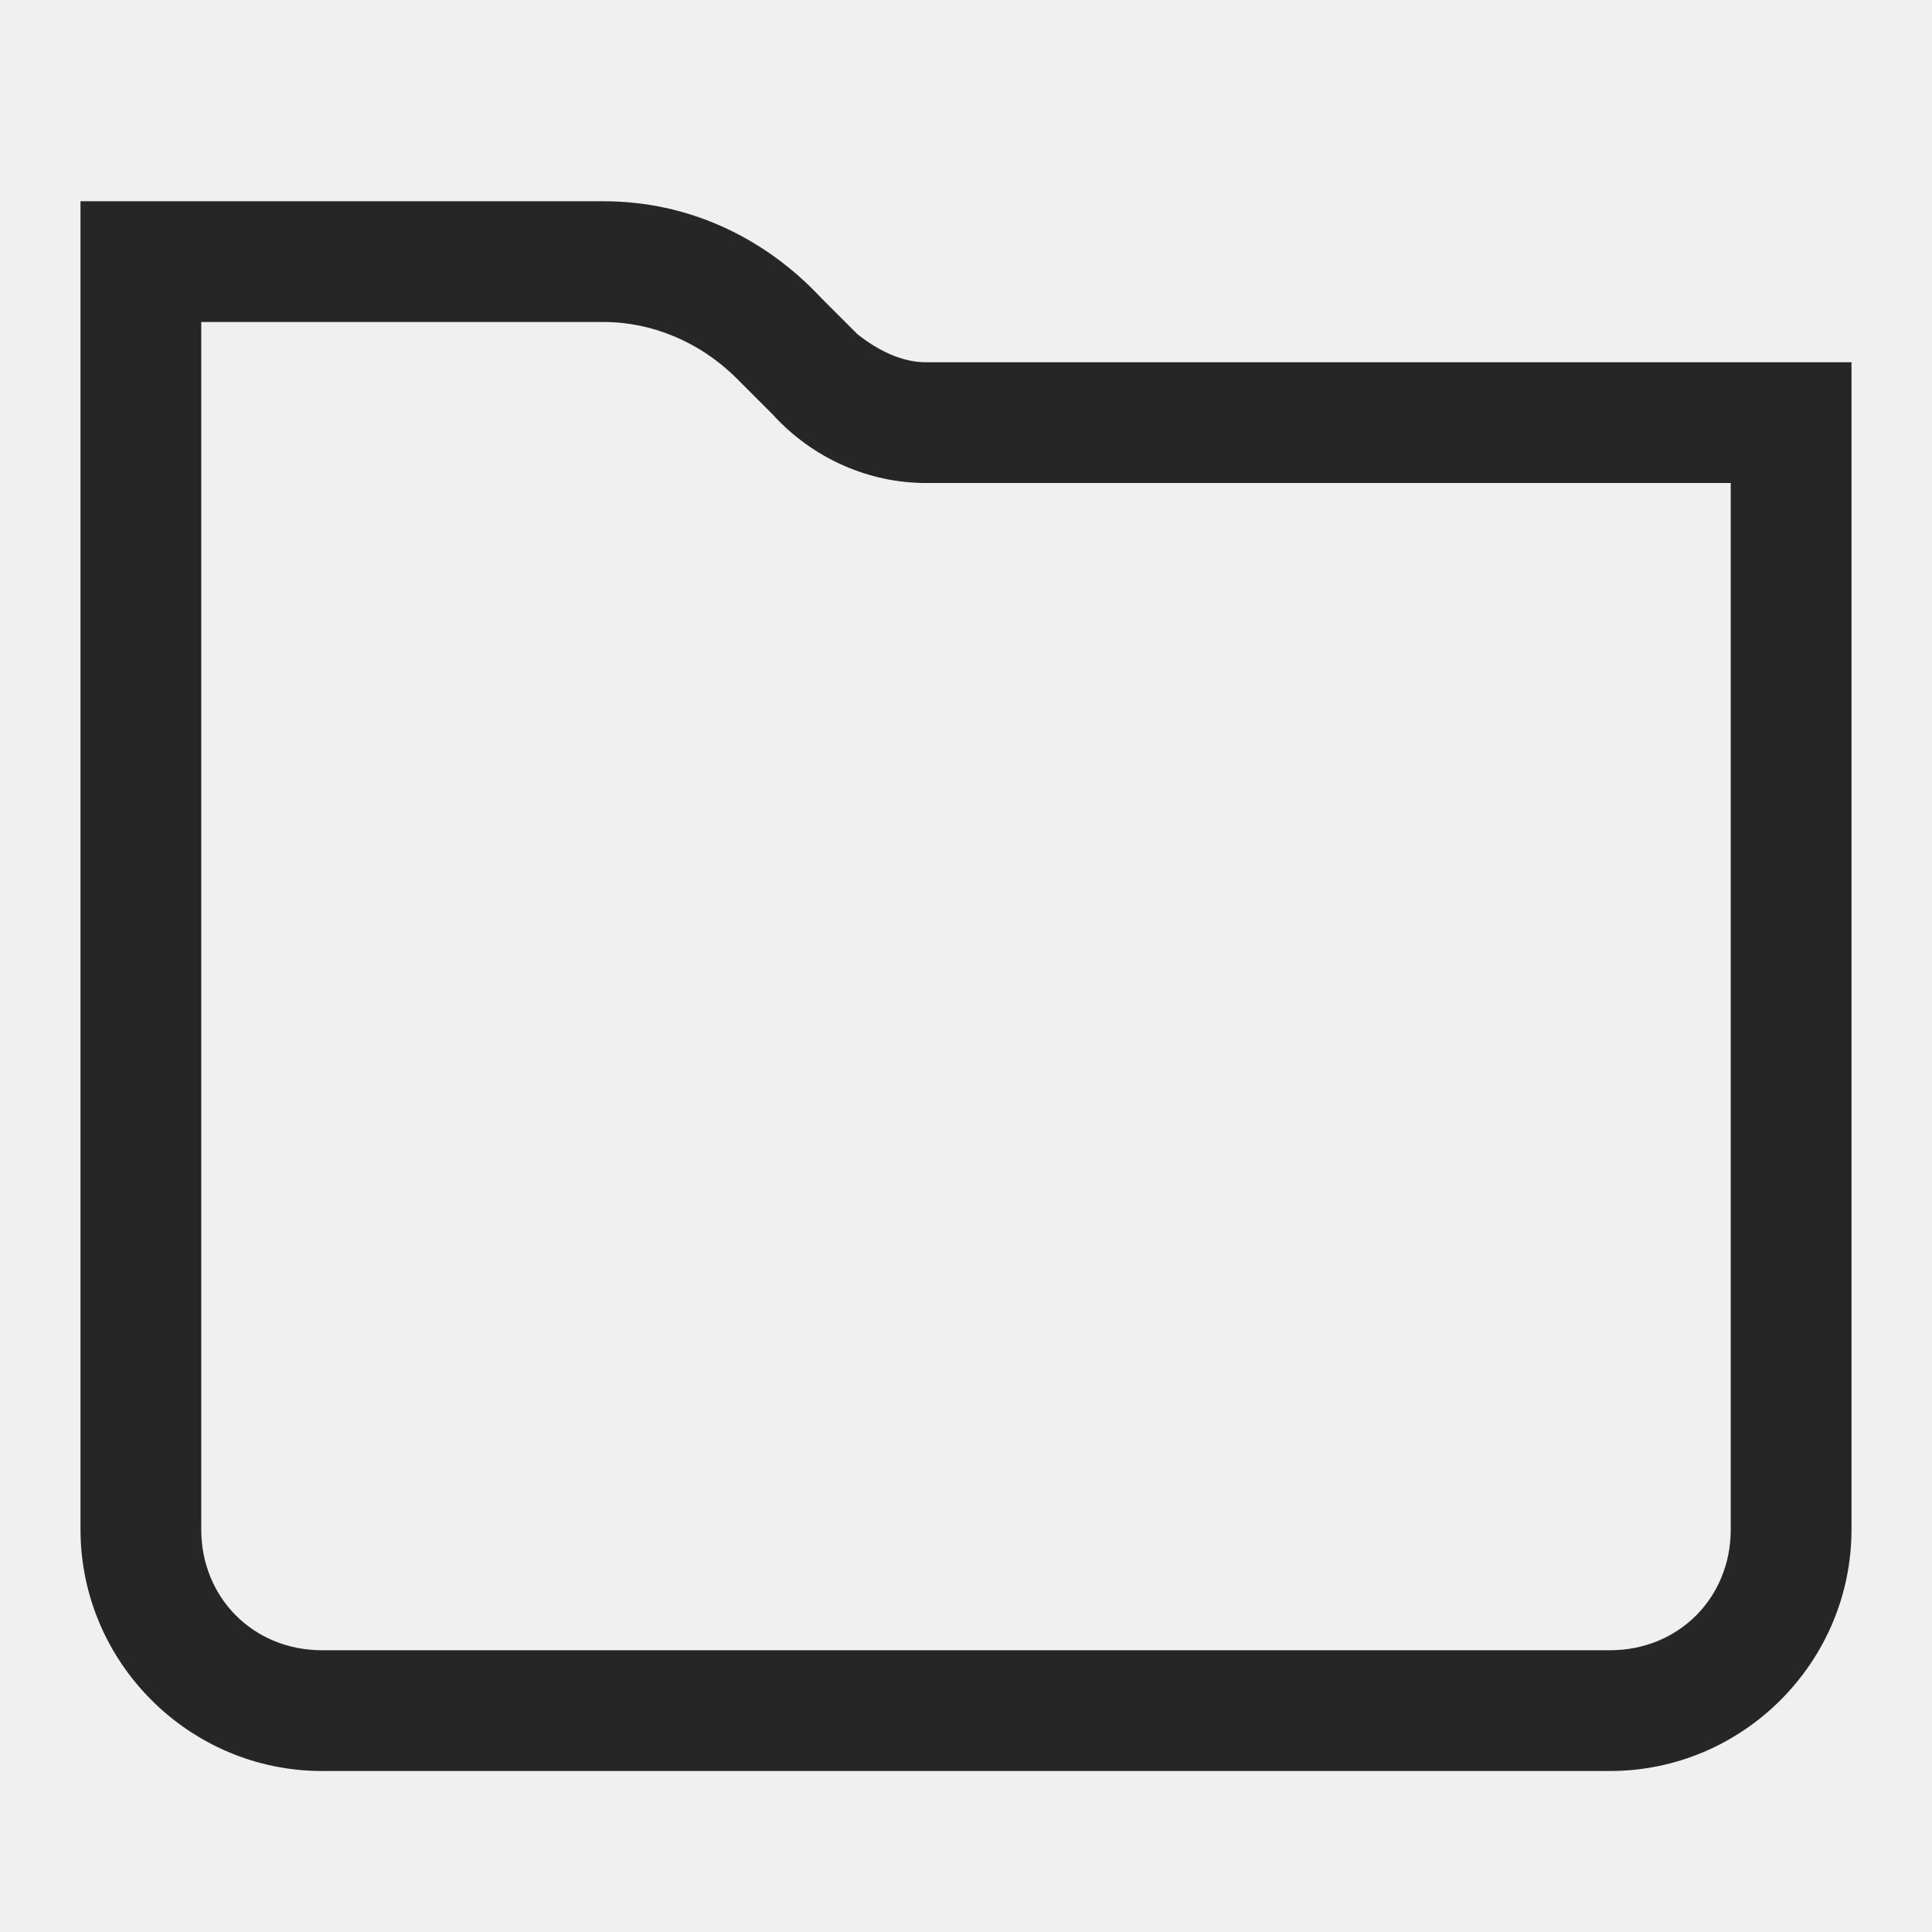
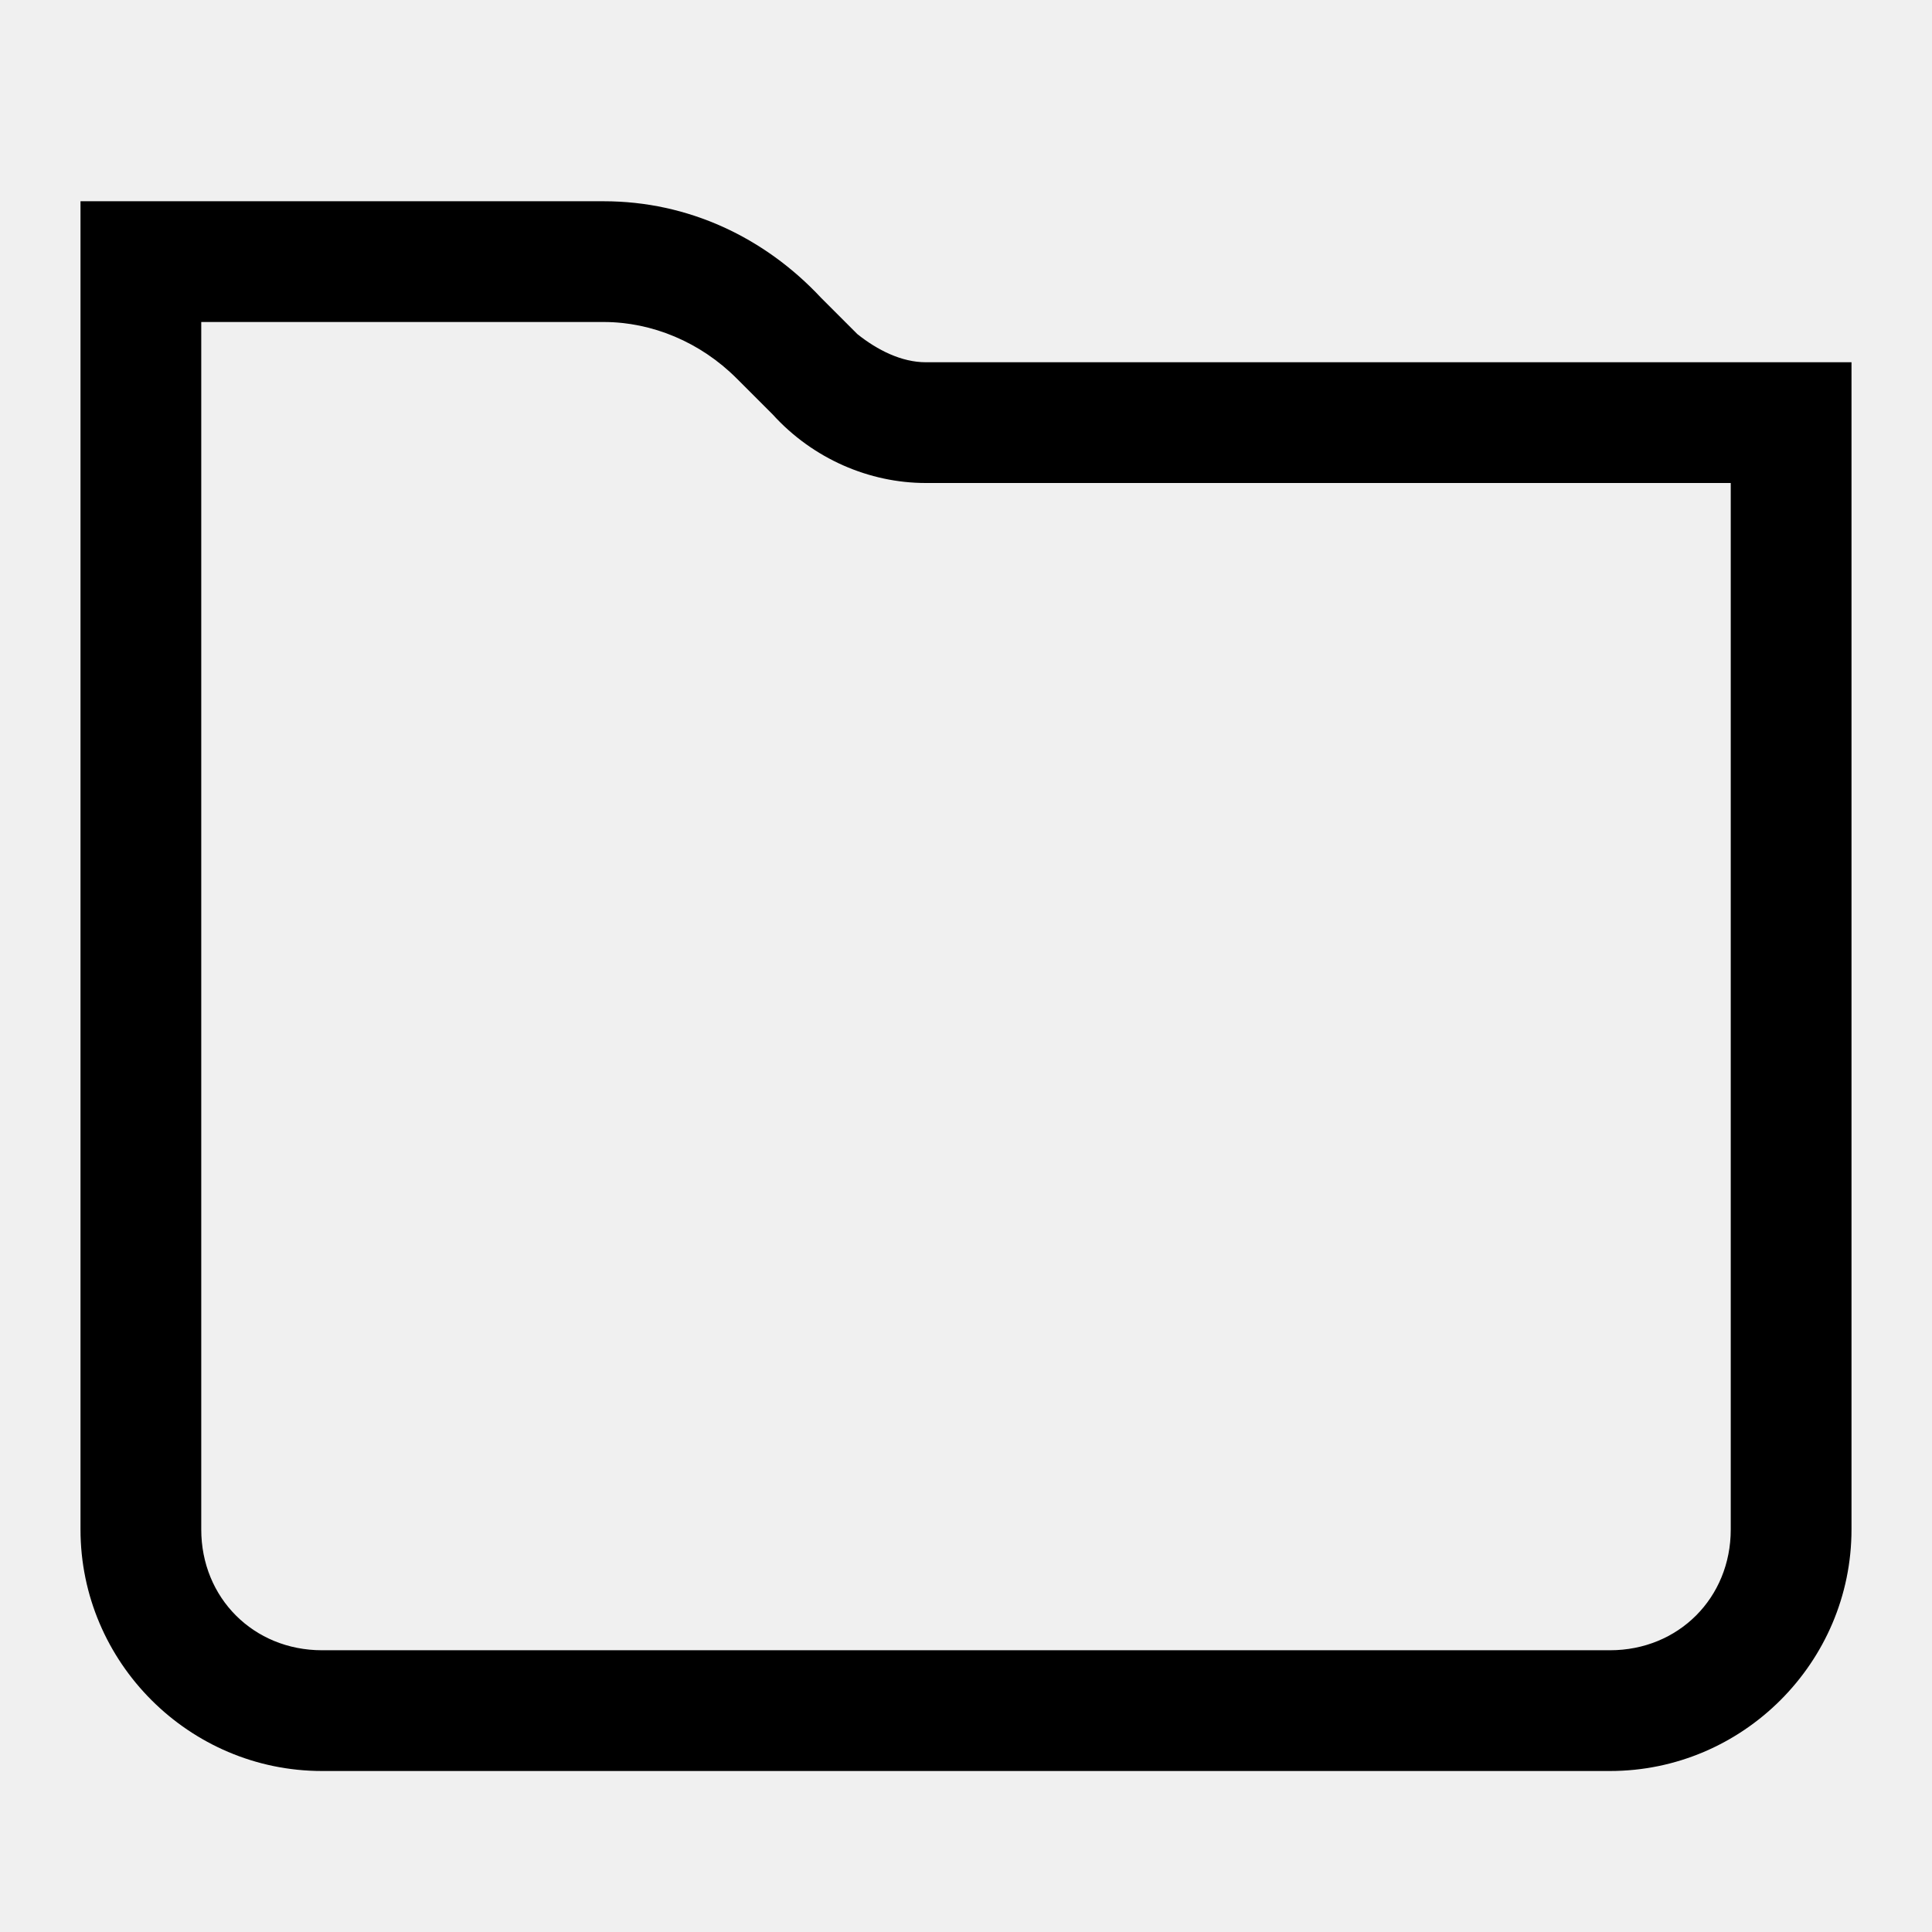
<svg xmlns="http://www.w3.org/2000/svg" xmlns:xlink="http://www.w3.org/1999/xlink" width="24px" height="24px" viewBox="0 0 24 24" version="1.1">
  <defs>
    <path d="M7.5,2.5 C8.55,2.5 9.5,2.95 10.2,3.7 L10.2,3.7 L10.65,4.15 C10.9,4.35 11.2,4.5 11.5,4.5 L11.5,4.5 L23,4.5 L23,19 C23,20.65 21.65,22 20,22 L20,22 L4,22 C2.35,22 1,20.65 1,19 L1,19 L1,2.5 Z M7.5,4 L2.5,4 L2.5,19 C2.5,19.85 3.15,20.5 4,20.5 L4,20.5 L20,20.5 C20.85,20.5 21.5,19.85 21.5,19 L21.5,19 L21.5,6 L11.5,6 C10.8,6 10.1,5.7 9.6,5.15 L9.6,5.15 L9.15,4.7 C8.7,4.25 8.1,4 7.5,4 L7.5,4 Z" id="path-1" />
  </defs>
  <g id="icon/content/folder/default" stroke="none" stroke-width="1" fill="none" fill-rule="evenodd">
    <mask id="mask-2" fill="white">
      <use xlink:href="#path-1" />
    </mask>
-     <use id="Combined-Shape" fill="#262626" xlink:href="#path-1" />
+     <use id="Combined-Shape" fill="#000000" xlink:href="#path-1" />
  </g>
</svg>
